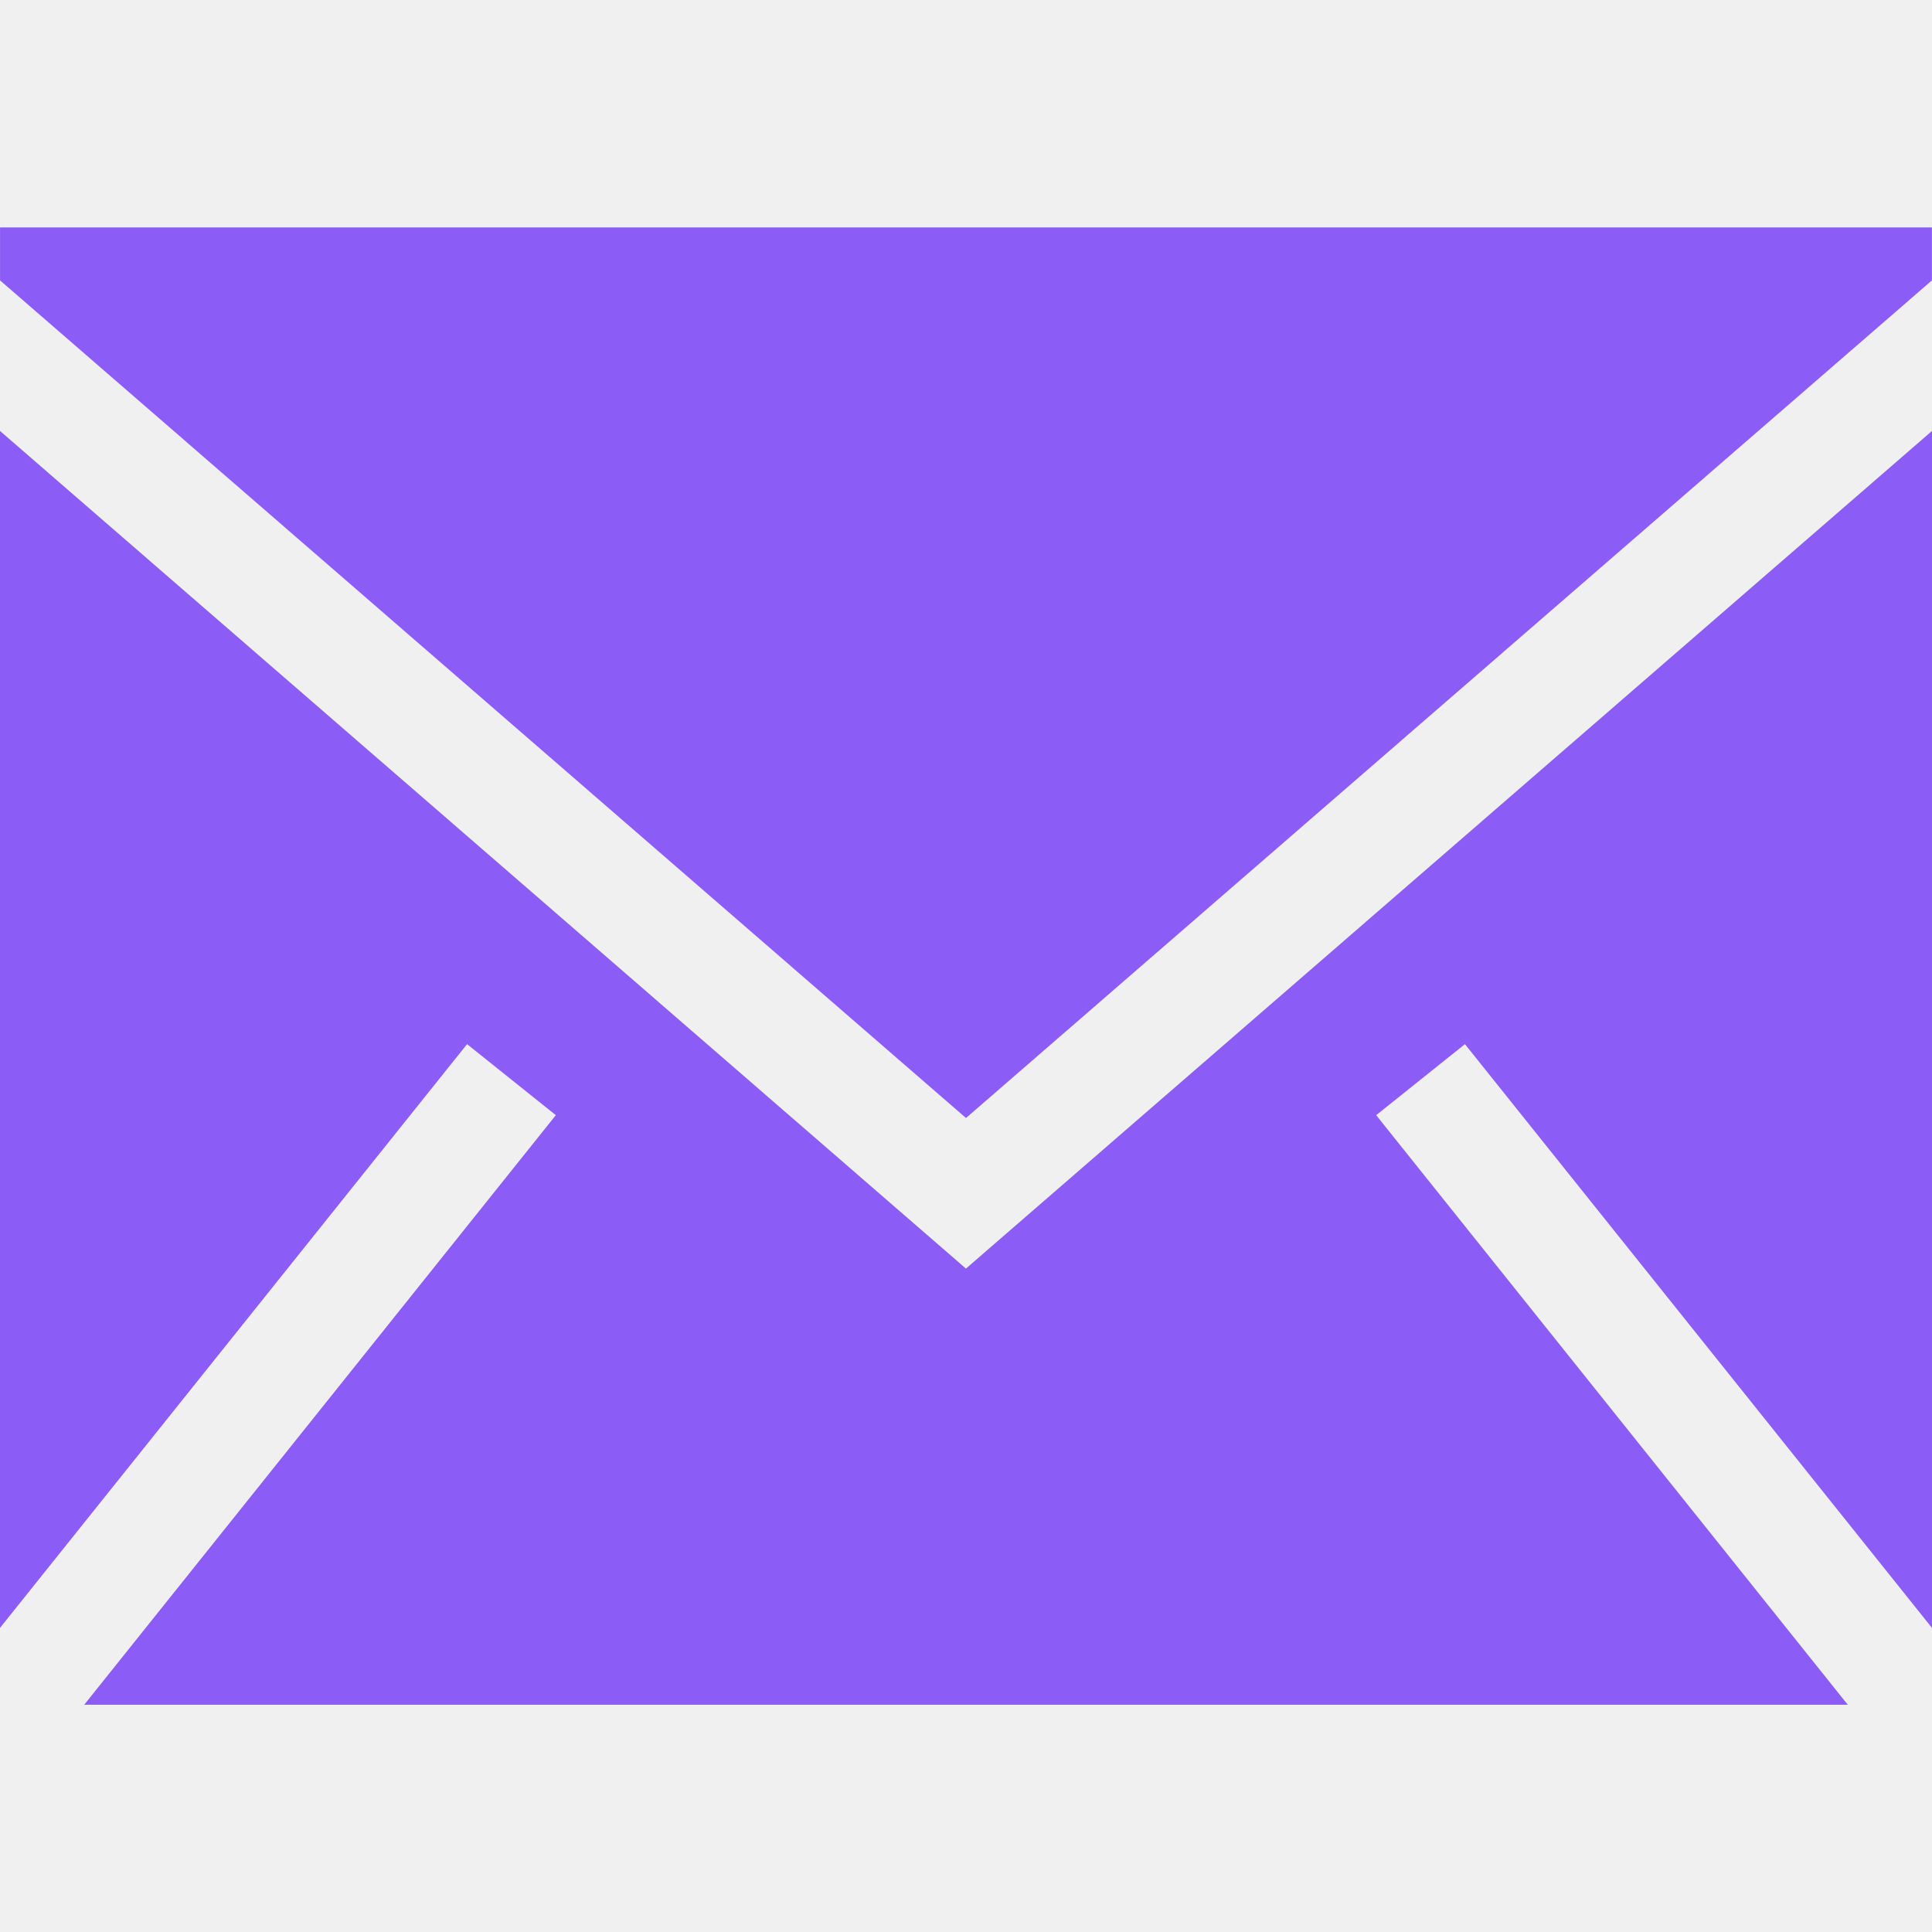
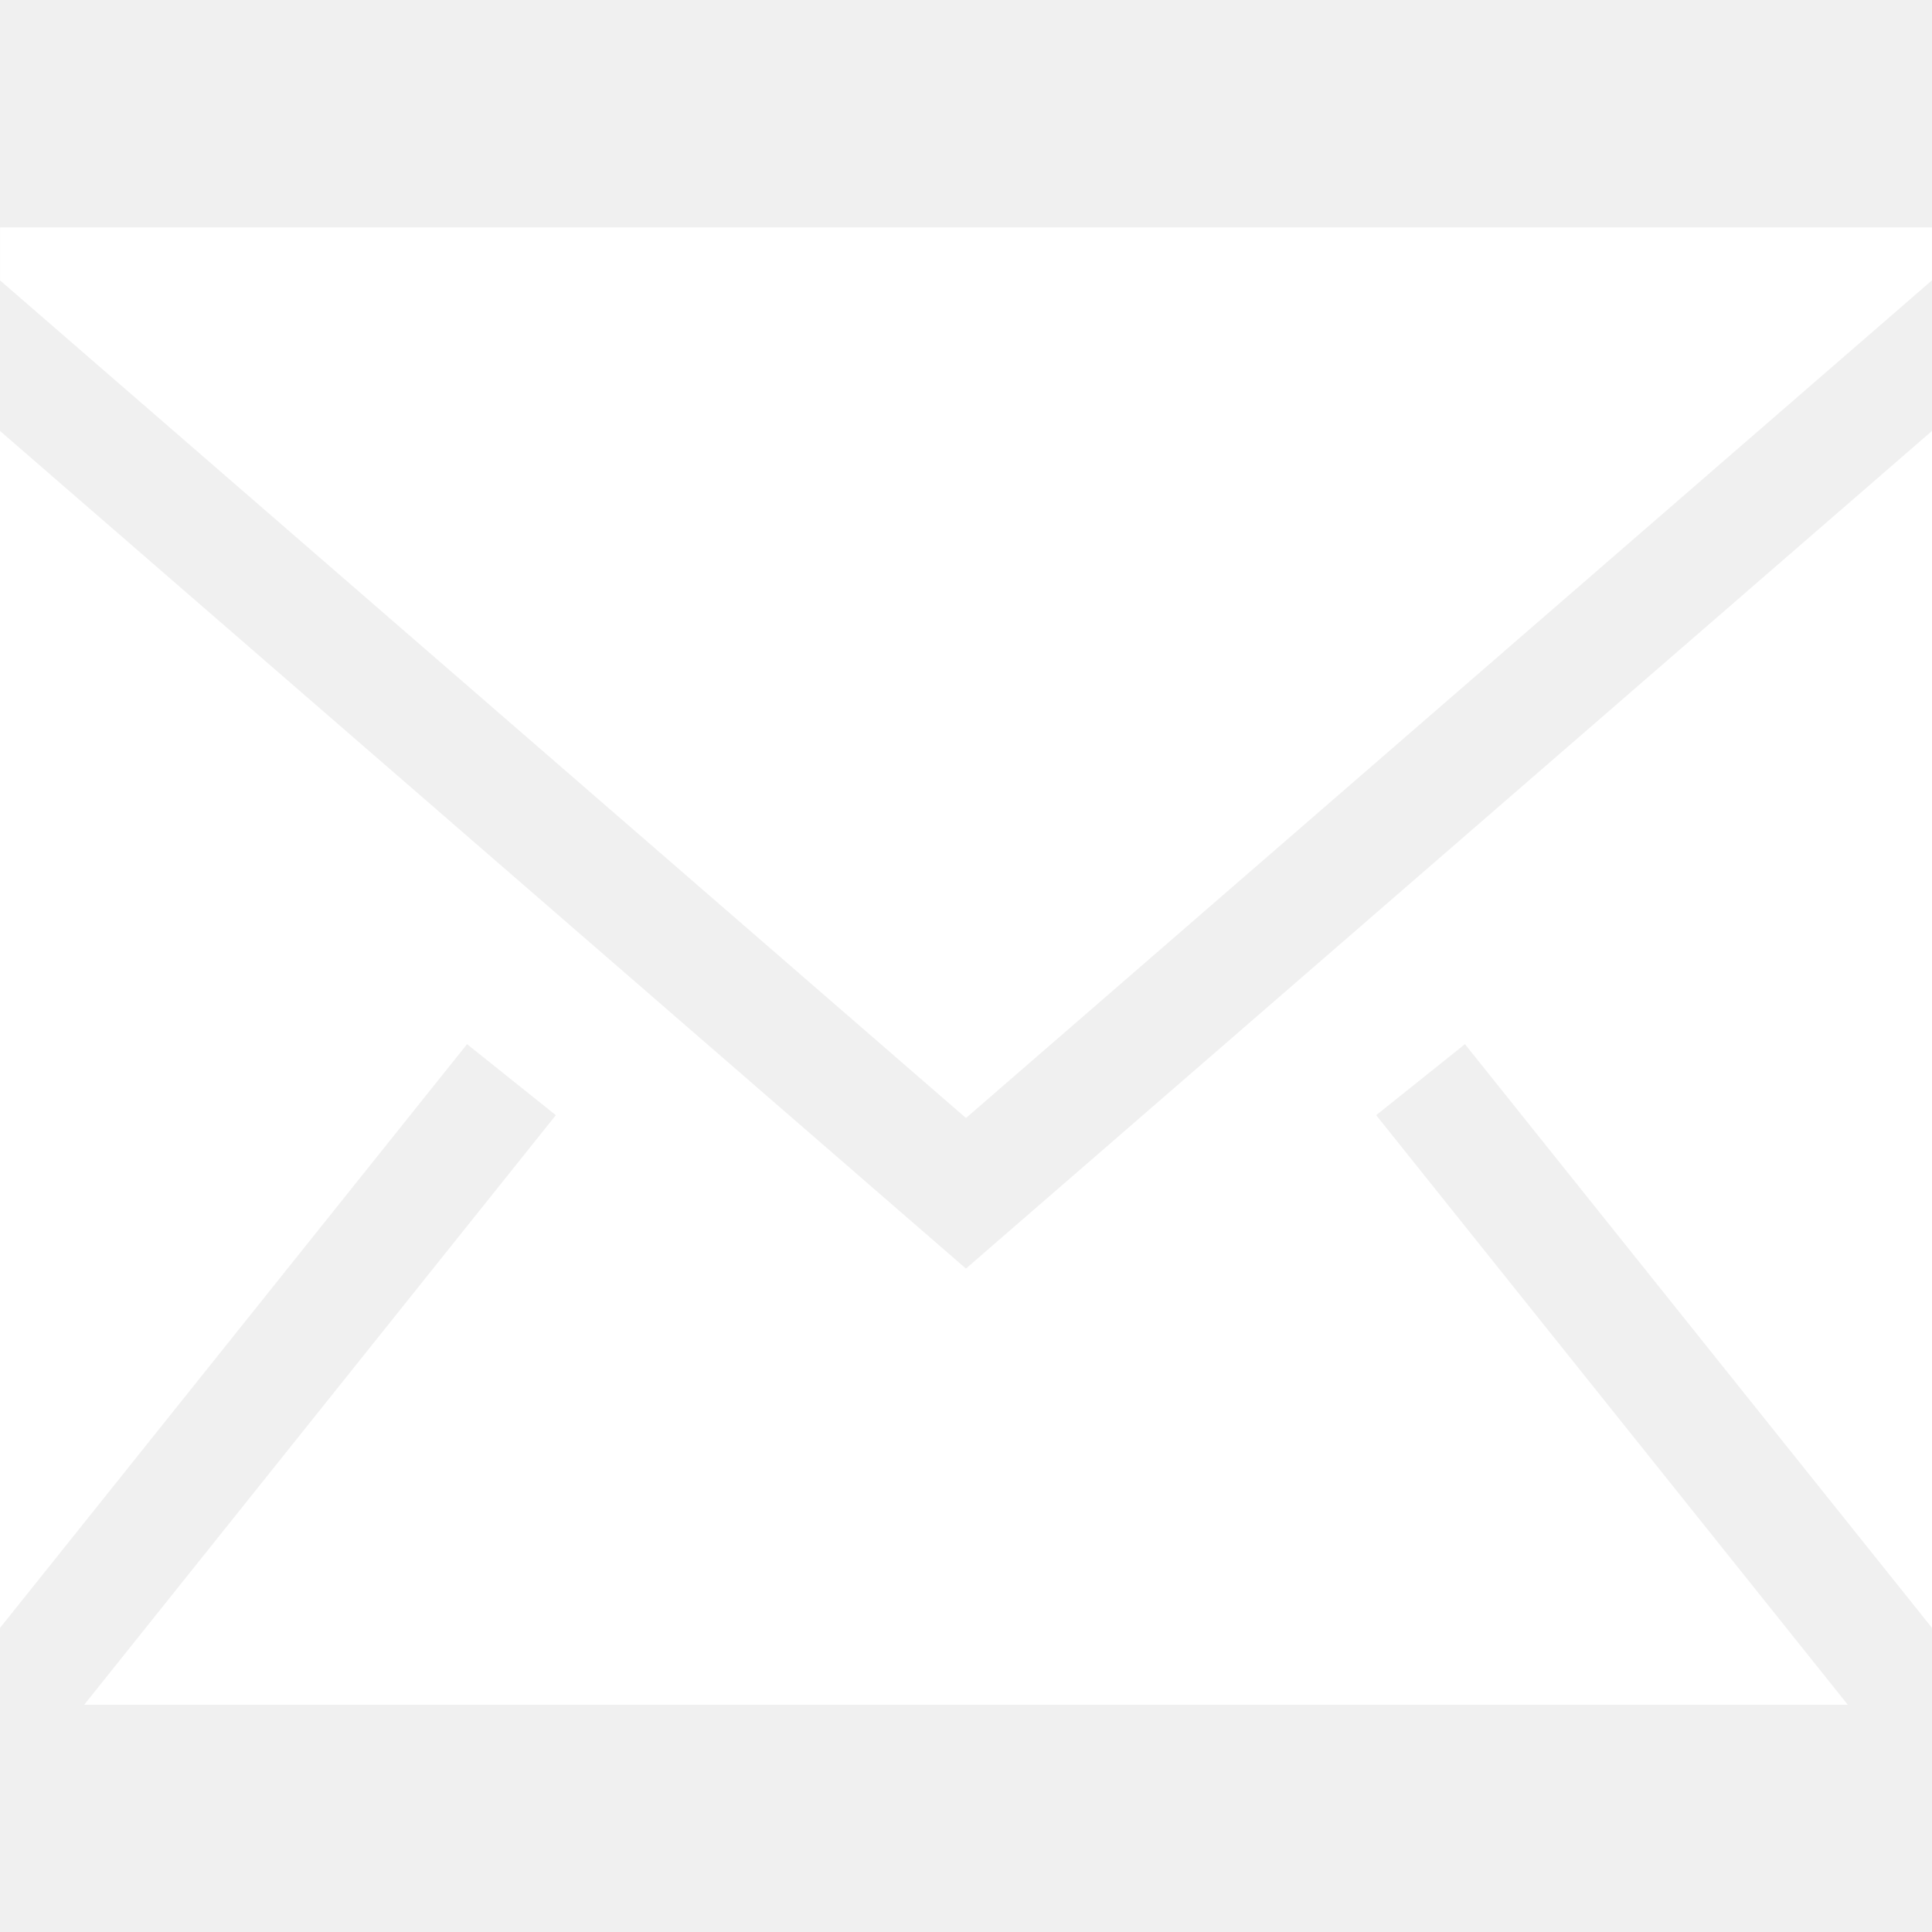
- <svg xmlns="http://www.w3.org/2000/svg" fill="#8B5CF6" width="800px" height="800px" viewBox="0 0 1920 1920">
+ <svg xmlns="http://www.w3.org/2000/svg" fill="#fff" width="800px" height="800px" viewBox="0 0 1920 1920">
  <g id="SVGRepo_bgCarrier" stroke-width="0" />
  <g id="SVGRepo_tracerCarrier" stroke-linecap="round" stroke-linejoin="round" />
  <g id="SVGRepo_iconCarrier">
    <path d="M1920 428.266v1189.54l-464.16-580.146-88.203 70.585 468.679 585.904H83.684l468.679-585.904-88.202-70.585L0 1617.805V428.265l959.944 832.441L1920 428.266ZM1919.932 226v52.627l-959.943 832.44L.045 278.628V226h1919.887Z" fill-rule="evenodd" />
  </g>
</svg>
